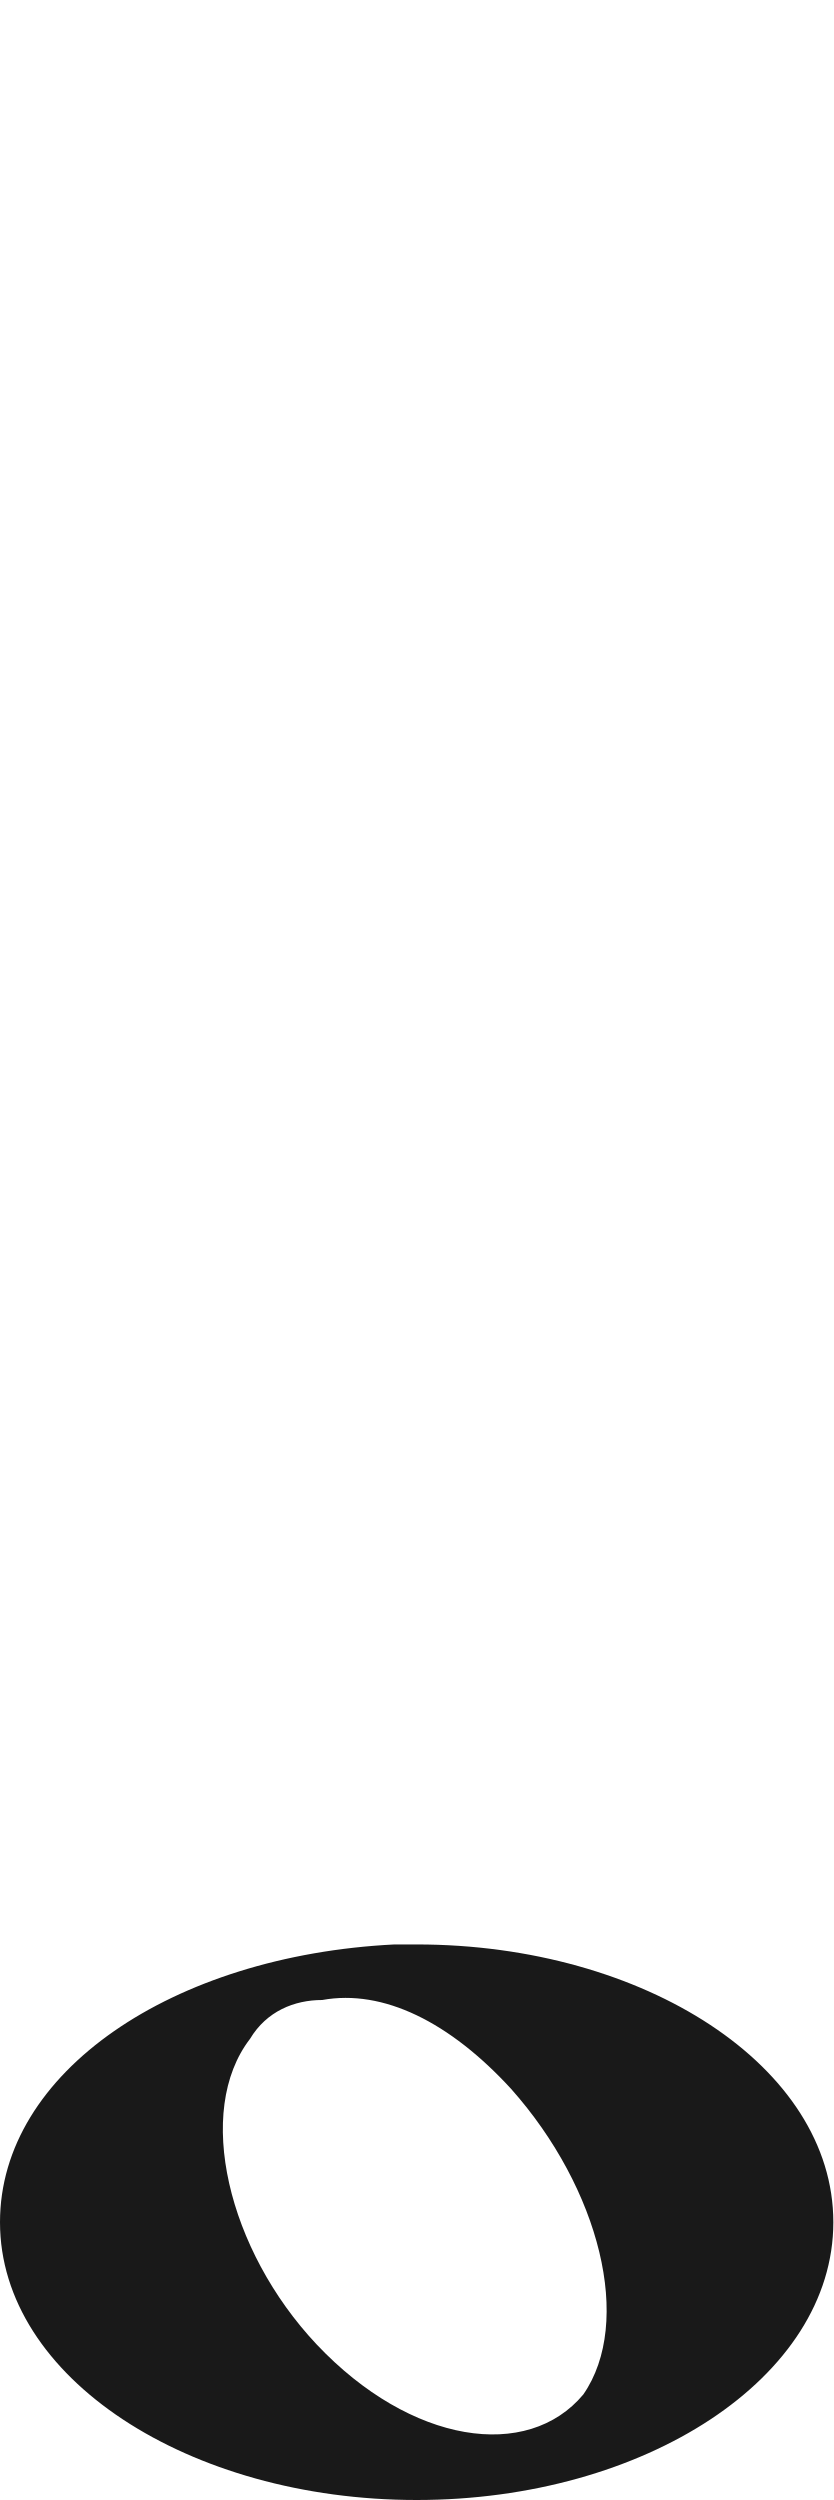
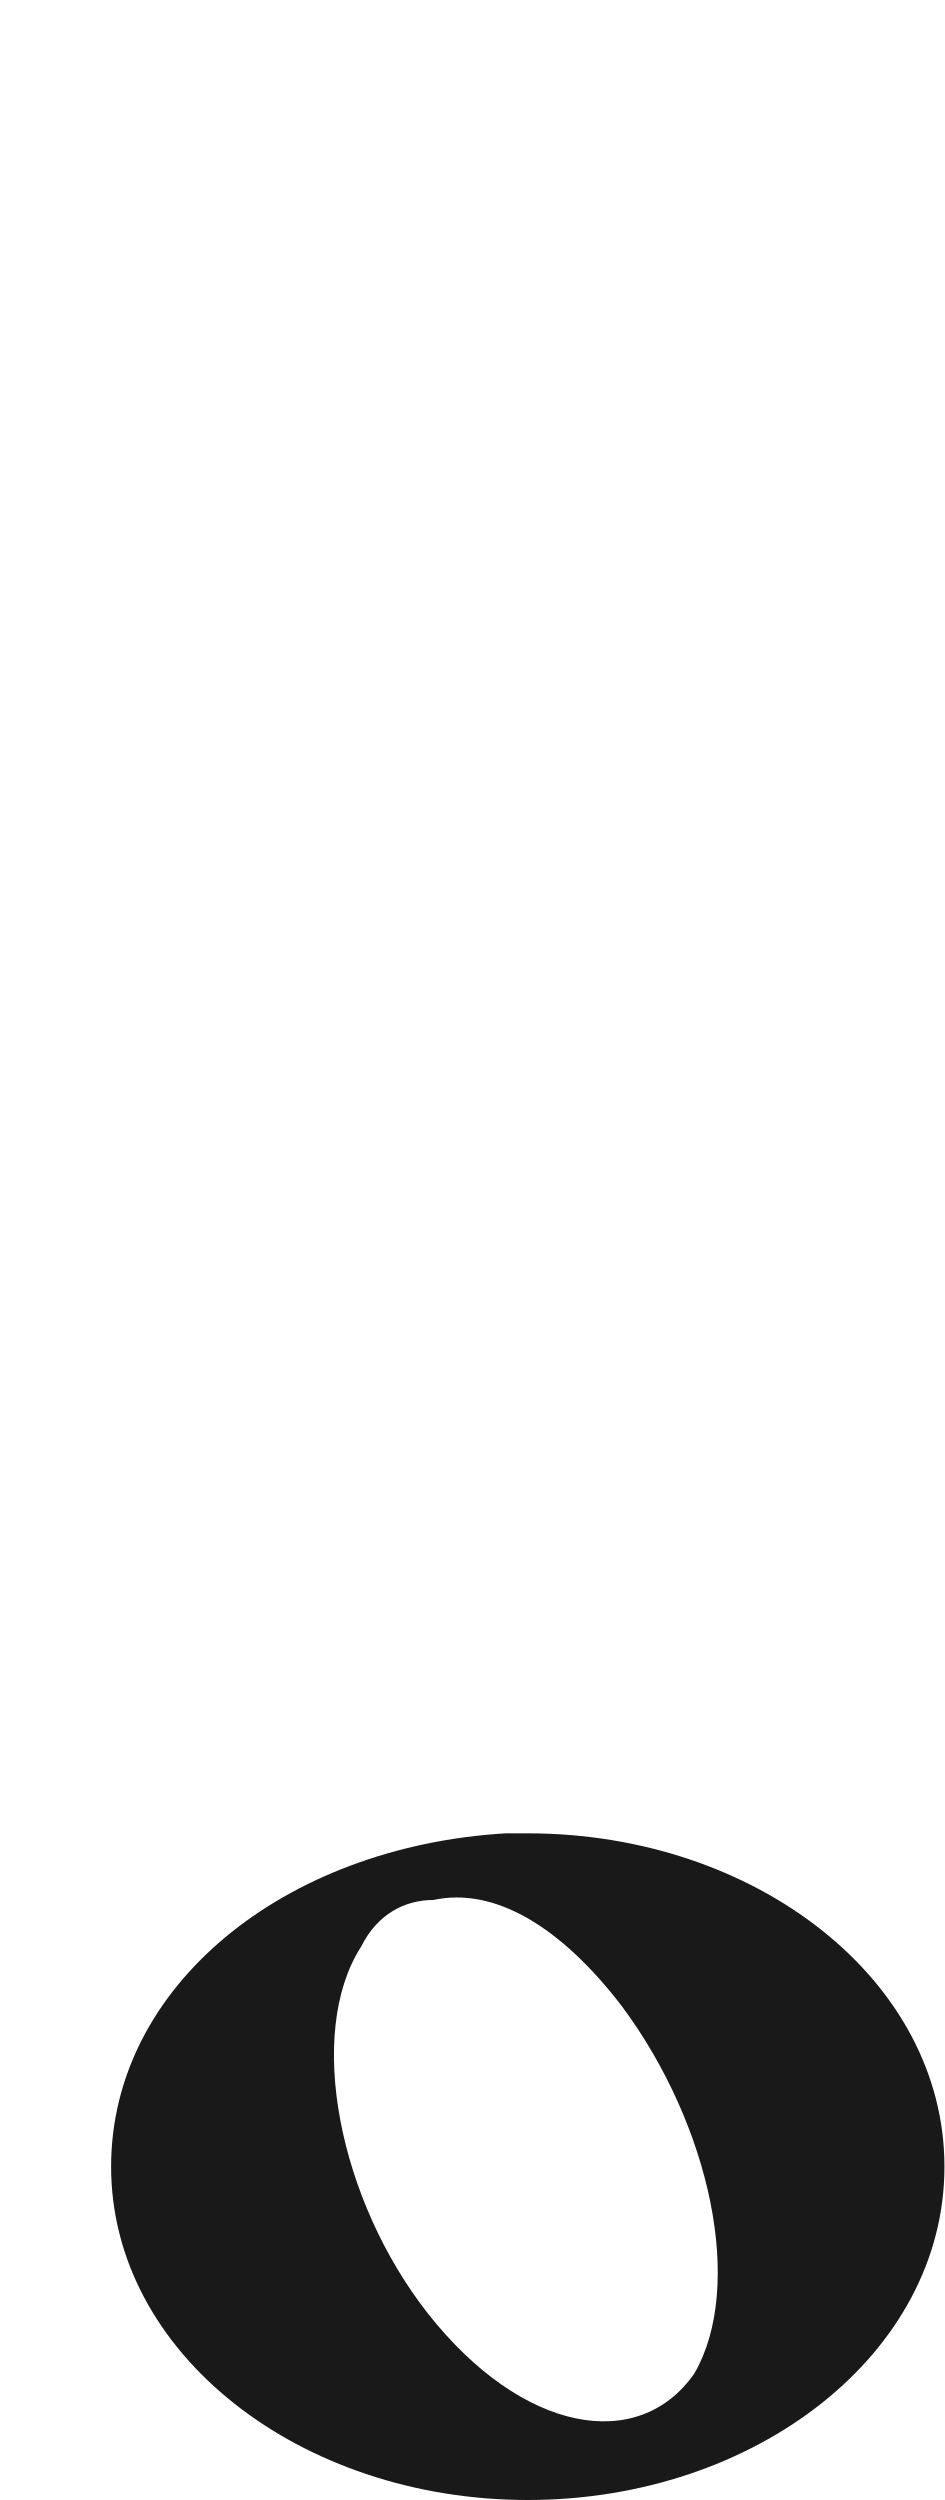
- <svg xmlns="http://www.w3.org/2000/svg" version="1.1" id="svg1437" x="0px" y="0px" viewBox="0 0 15 45" style="enable-background:new 0 0 15 45;" xml:space="preserve">
-   <path id="path3937" style="opacity:0.9;enable-background:new    ;" d="M7.1,35c-4,0.2-7.1,2.3-7.1,5c0,2.8,3.4,5,7.5,5  s7.5-2.2,7.5-5s-3.4-5-7.5-5C7.4,35,7.2,35,7.1,35z M5.8,36c1.1-0.2,2.3,0.4,3.4,1.6c1.6,1.8,2.2,4.2,1.3,5.5l0,0  c-1,1.2-3.1,0.9-4.8-0.9c-1.6-1.7-2.2-4.2-1.2-5.5C4.8,36.2,5.3,36,5.8,36z" />
+ <svg xmlns="http://www.w3.org/2000/svg" version="1.1" id="svg1437" x="0px" y="0px" viewBox="0 0 17 45" style="enable-background:new 0 0 17 45;" xml:space="preserve">
+   <path id="path3937" style="opacity:0.9;enable-background:new    ;" d="M9.1,33c-4,0.24-7.1,2.76-7.1,6c0,3.36,3.4,6,7.5,6  s7.5-2.64,7.5-6c0-3.36-3.4-6-7.5-6C9.4,33,9.2,33,9.1,33z M7.8,34.2c1.1-0.24,2.3,0.48,3.4,1.92c1.6,2.16,2.2,5.04,1.3,6.6l0,0  c-1,1.44-3.1,1.08-4.8-1.08c-1.6-2.04-2.2-5.04-1.2-6.6C6.8,34.44,7.3,34.2,7.8,34.2z" />
</svg>
